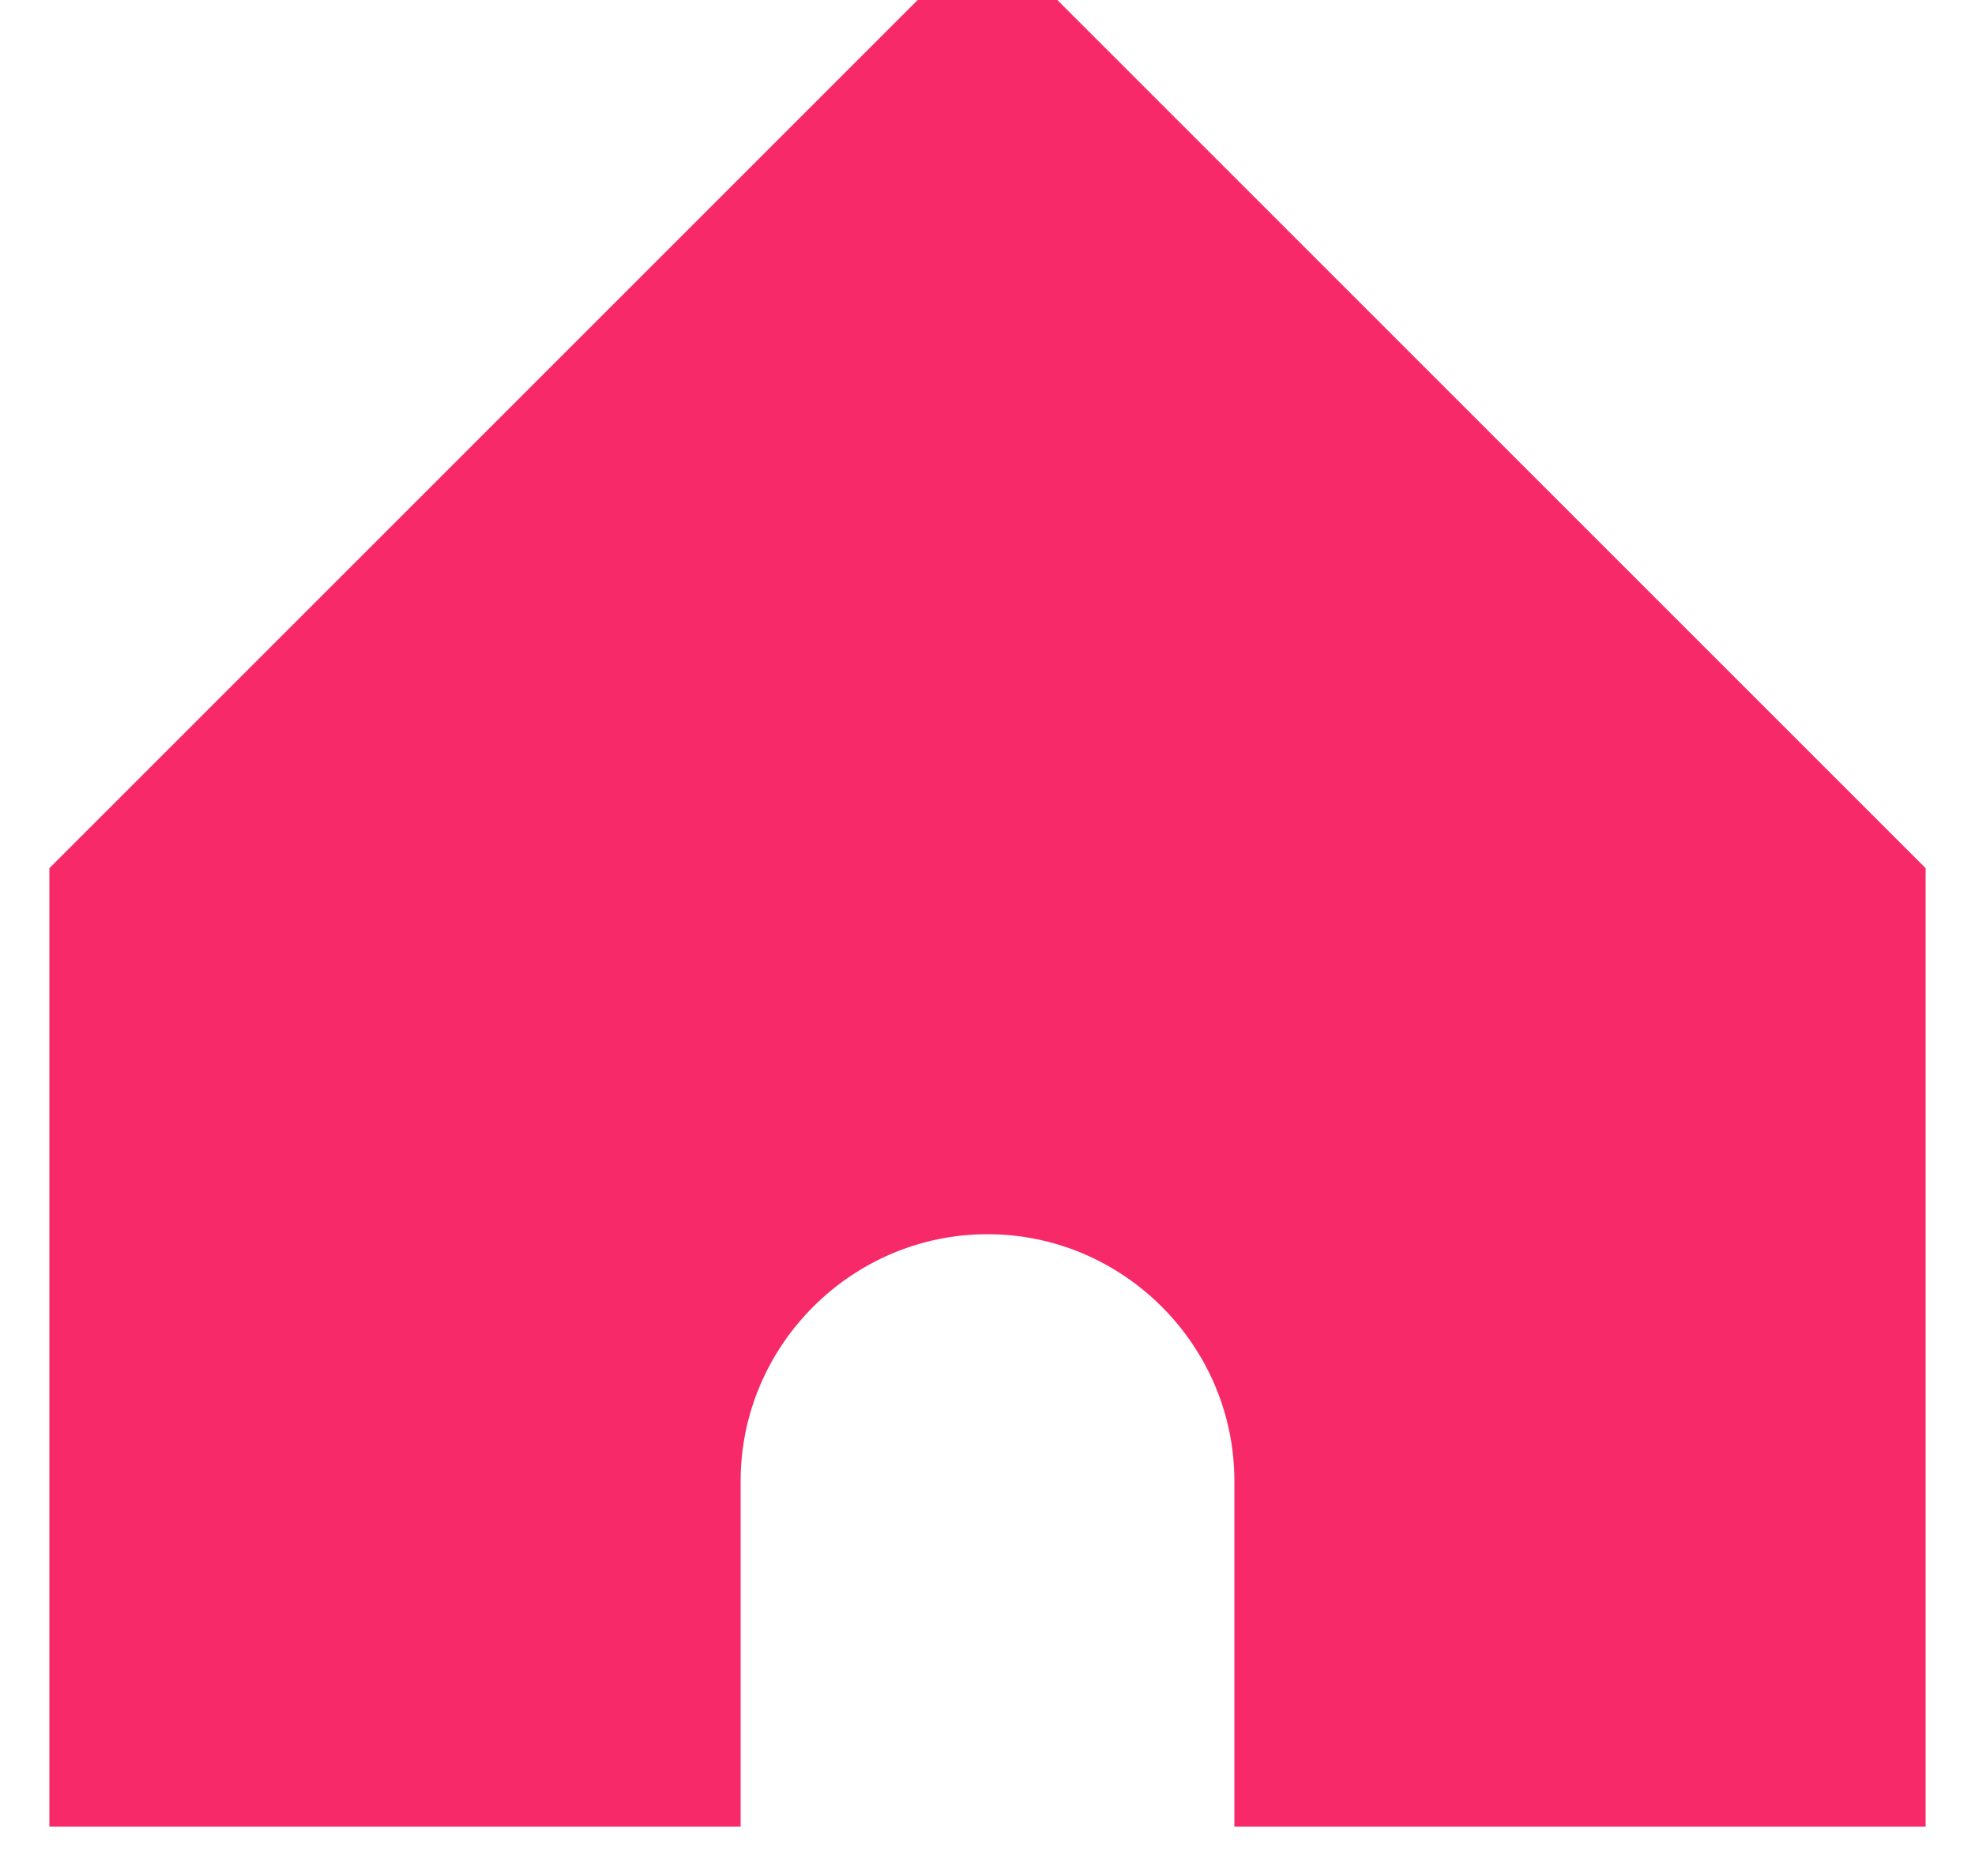
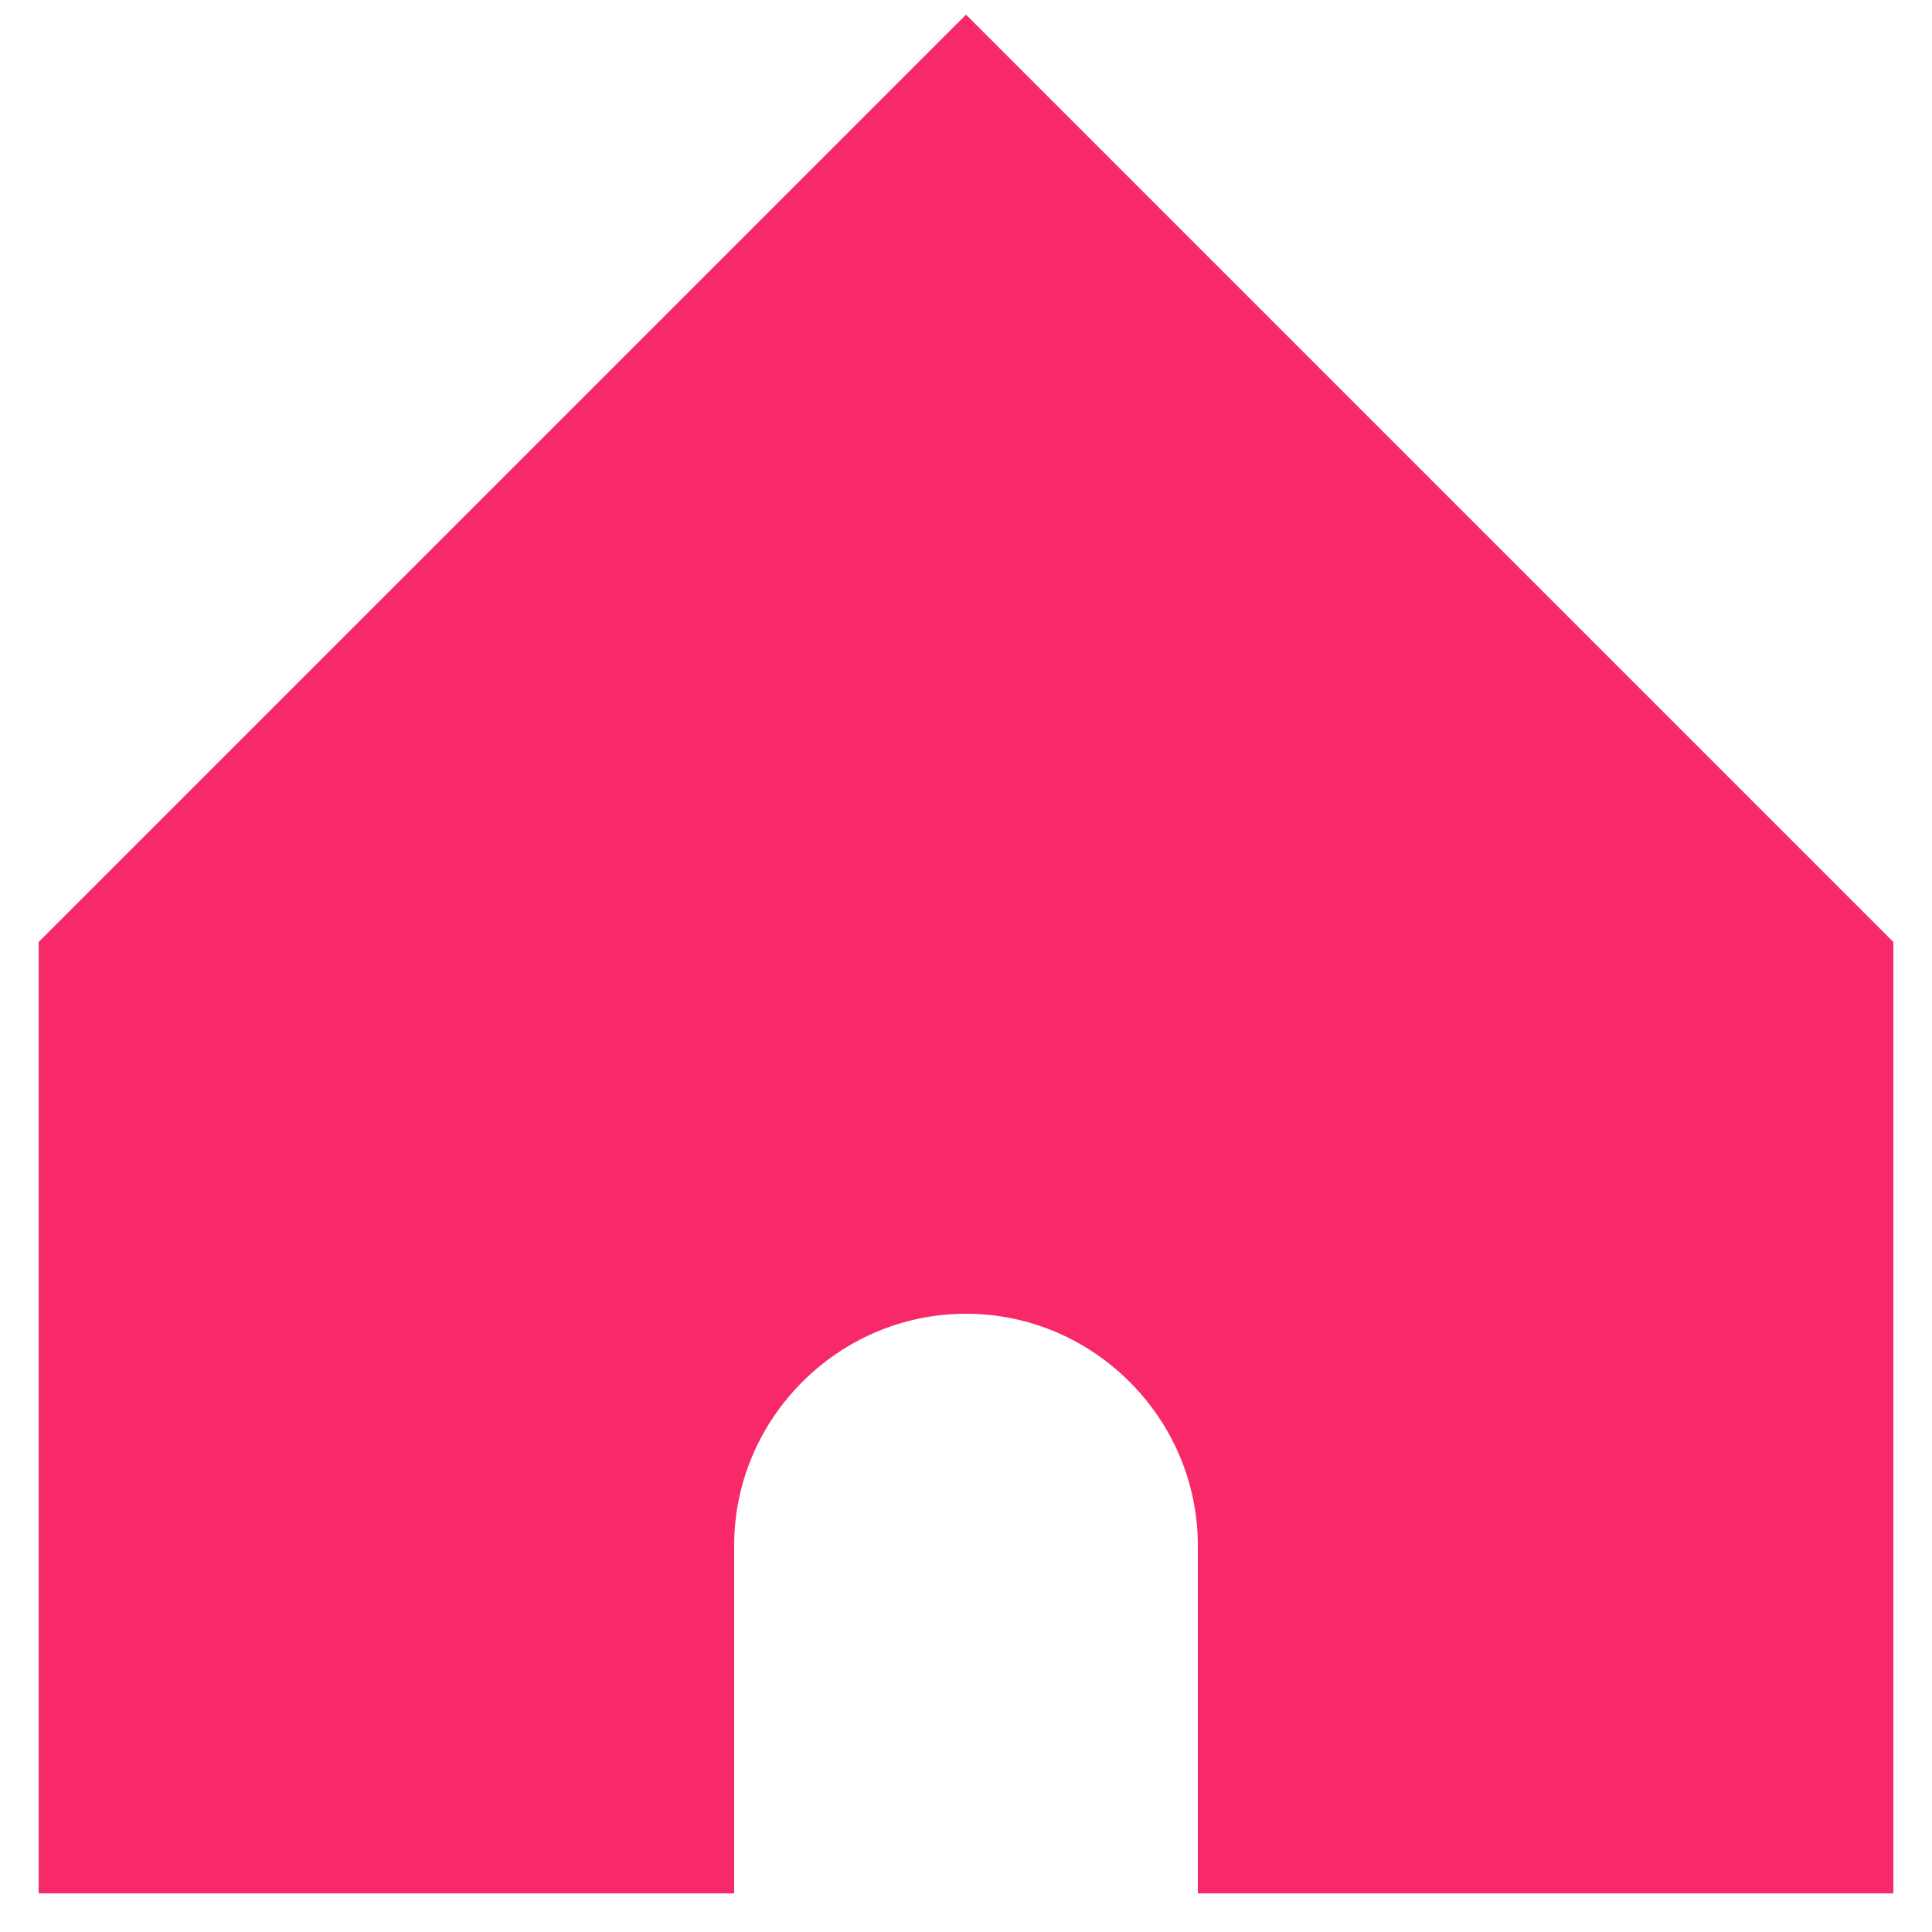
- <svg xmlns="http://www.w3.org/2000/svg" width="20px" height="19px" viewBox="0 0 20 19" version="1.1">
+ <svg xmlns="http://www.w3.org/2000/svg" width="20px" height="20px" viewBox="0 0 20 20" version="1.1">
  <defs />
-   <g id="320" stroke="none" stroke-width="1" fill="none" fill-rule="evenodd">
-     <g id="Artboard" transform="translate(-118, -55)" stroke="#F82969" fill="#F82969">
-       <g id="Tab_bar" transform="translate(96, 43)">
-         <g id="Home">
-           <path d="M32,12 L23,21 L23,30 L29,30 L29,27 C29,25.35 30.35,24 32,24 C33.65,24 35,25.35 35,27 L35,30 L41,30 L41,21 L32,12 Z" />
-         </g>
-       </g>
+   <g id="Page-1" stroke="none" stroke-width="1" fill="none" fill-rule="evenodd">
+     <g id="Home" transform="translate(1, 1)" stroke="#F82969" stroke-width="1.2" fill="#F82969">
+       <path d="M9,0 L0,9 L0,18 L6,18 L6,15 C6,13.35 7.35,12 9,12 C10.65,12 12,13.35 12,15 L12,18 L18,18 L18,9 L9,0 L9,0 Z" id="Shape" />
    </g>
  </g>
</svg>
